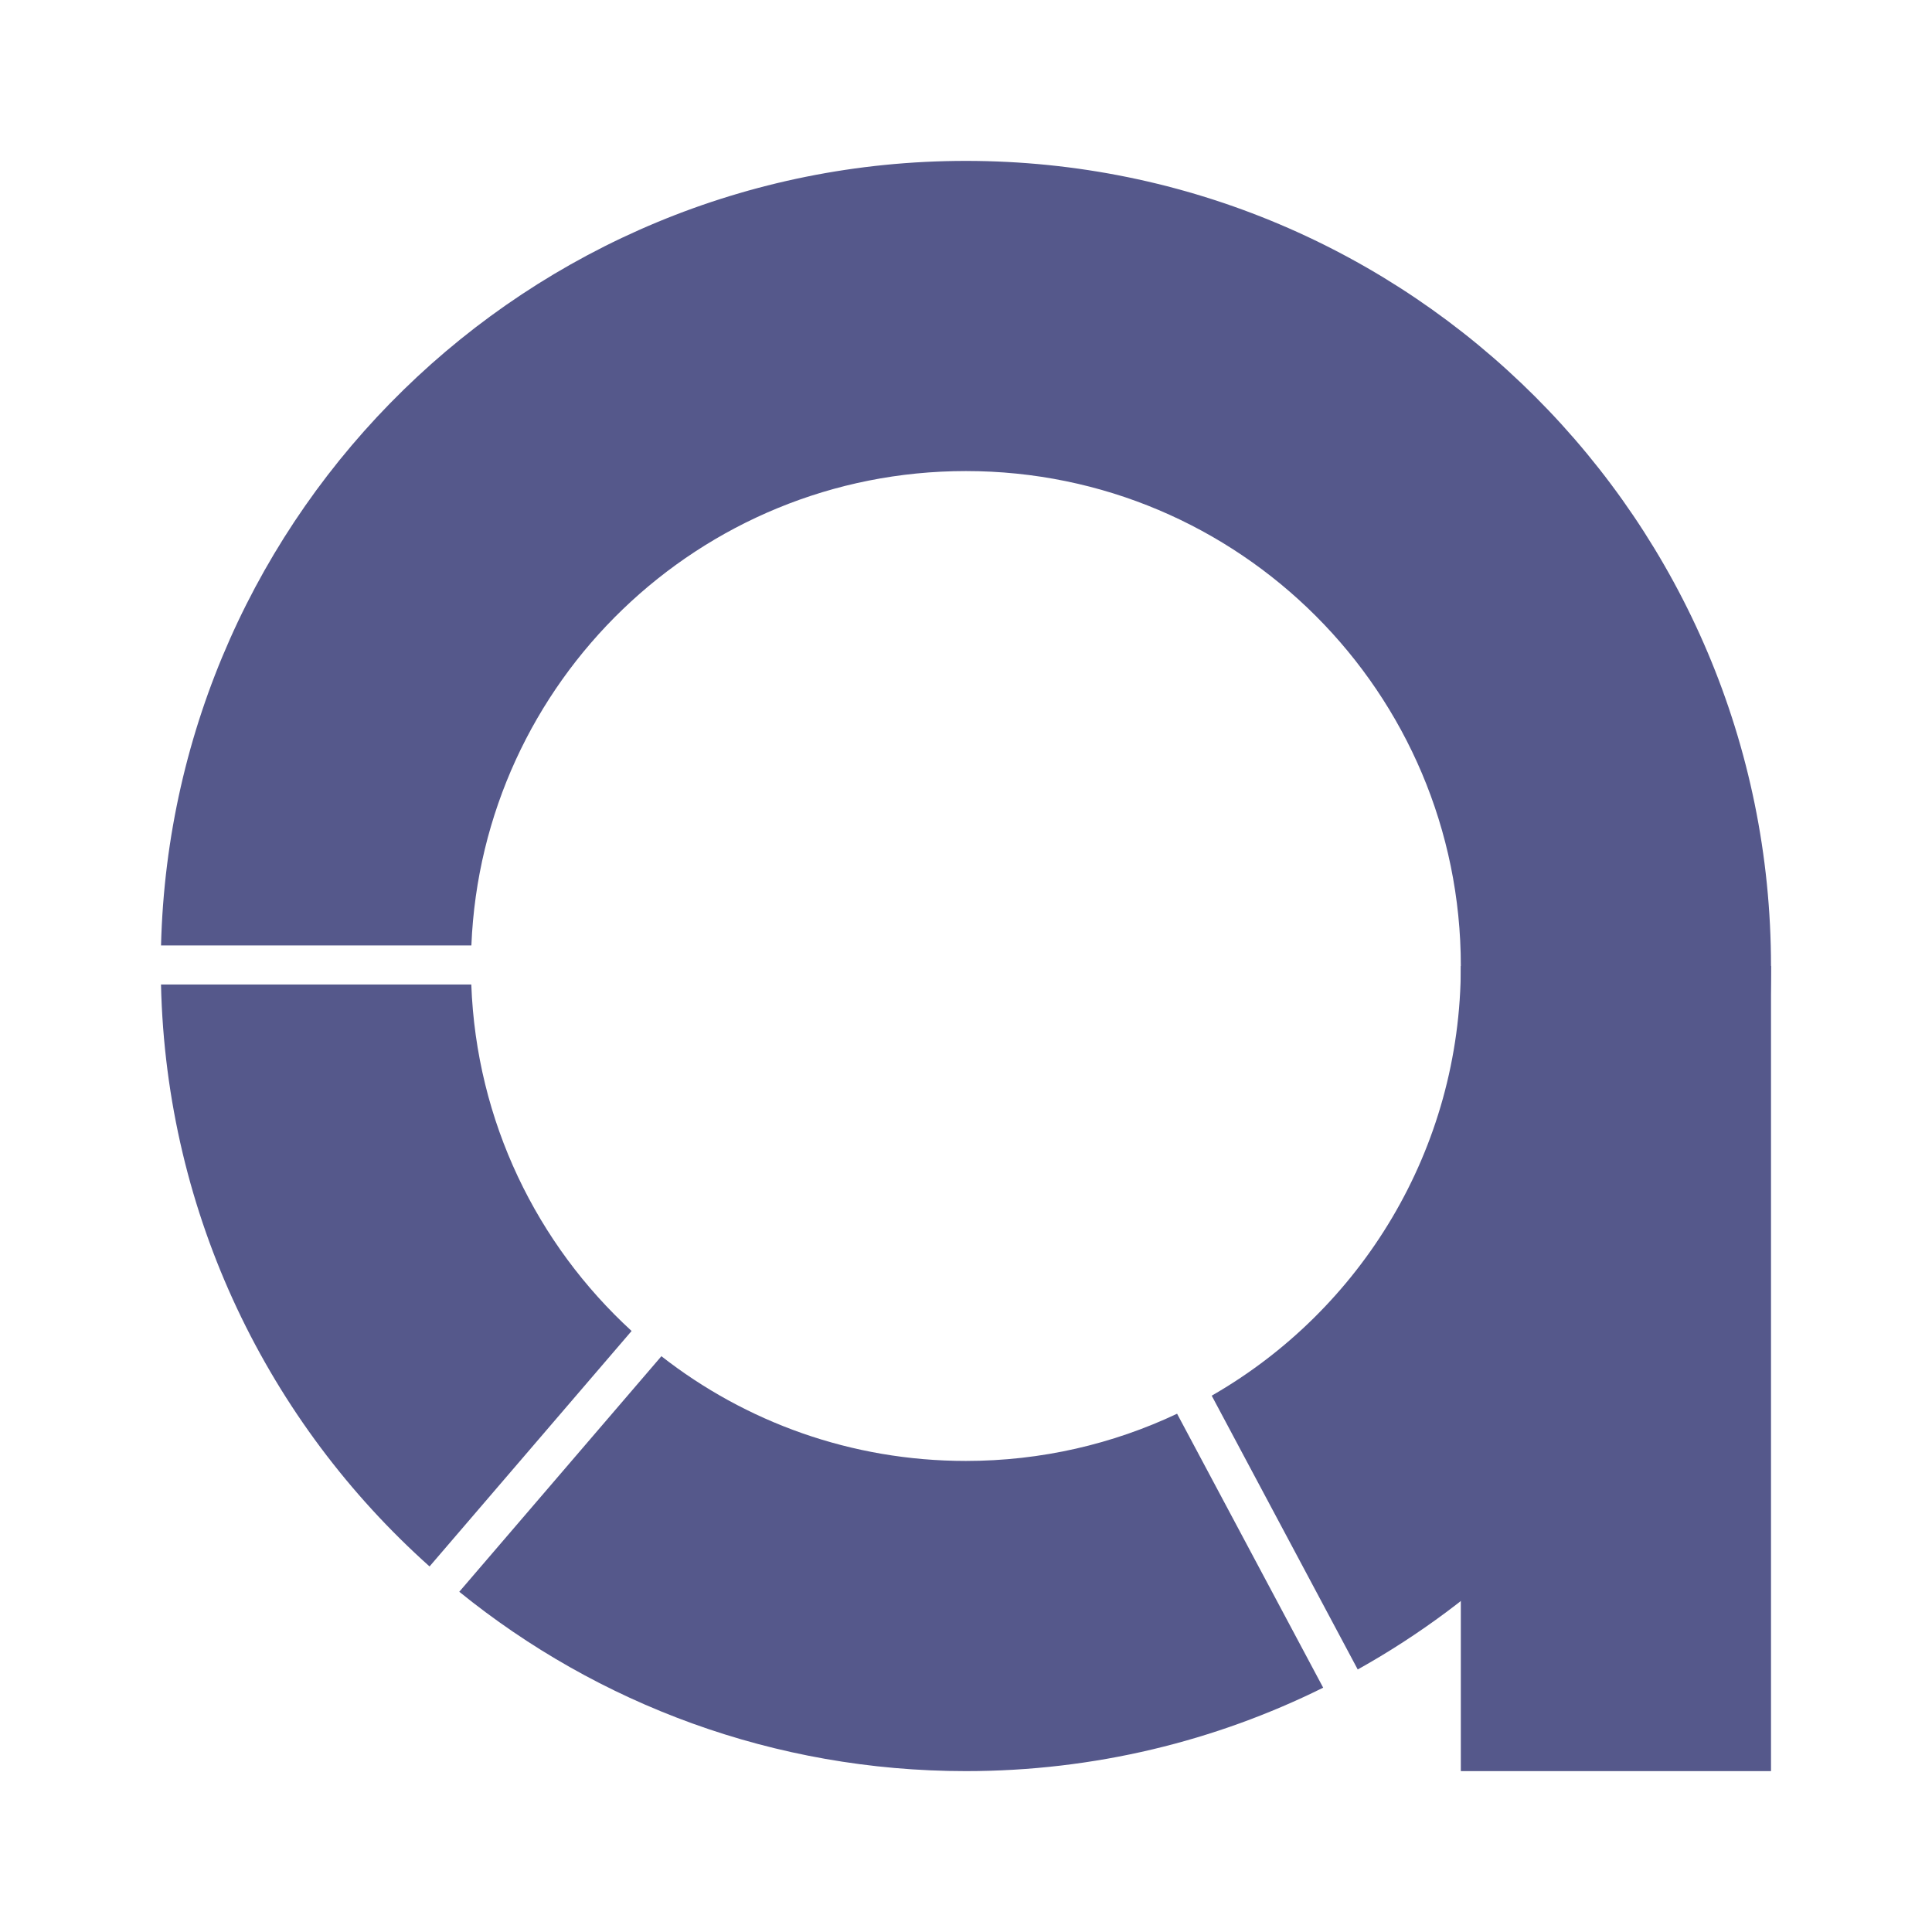
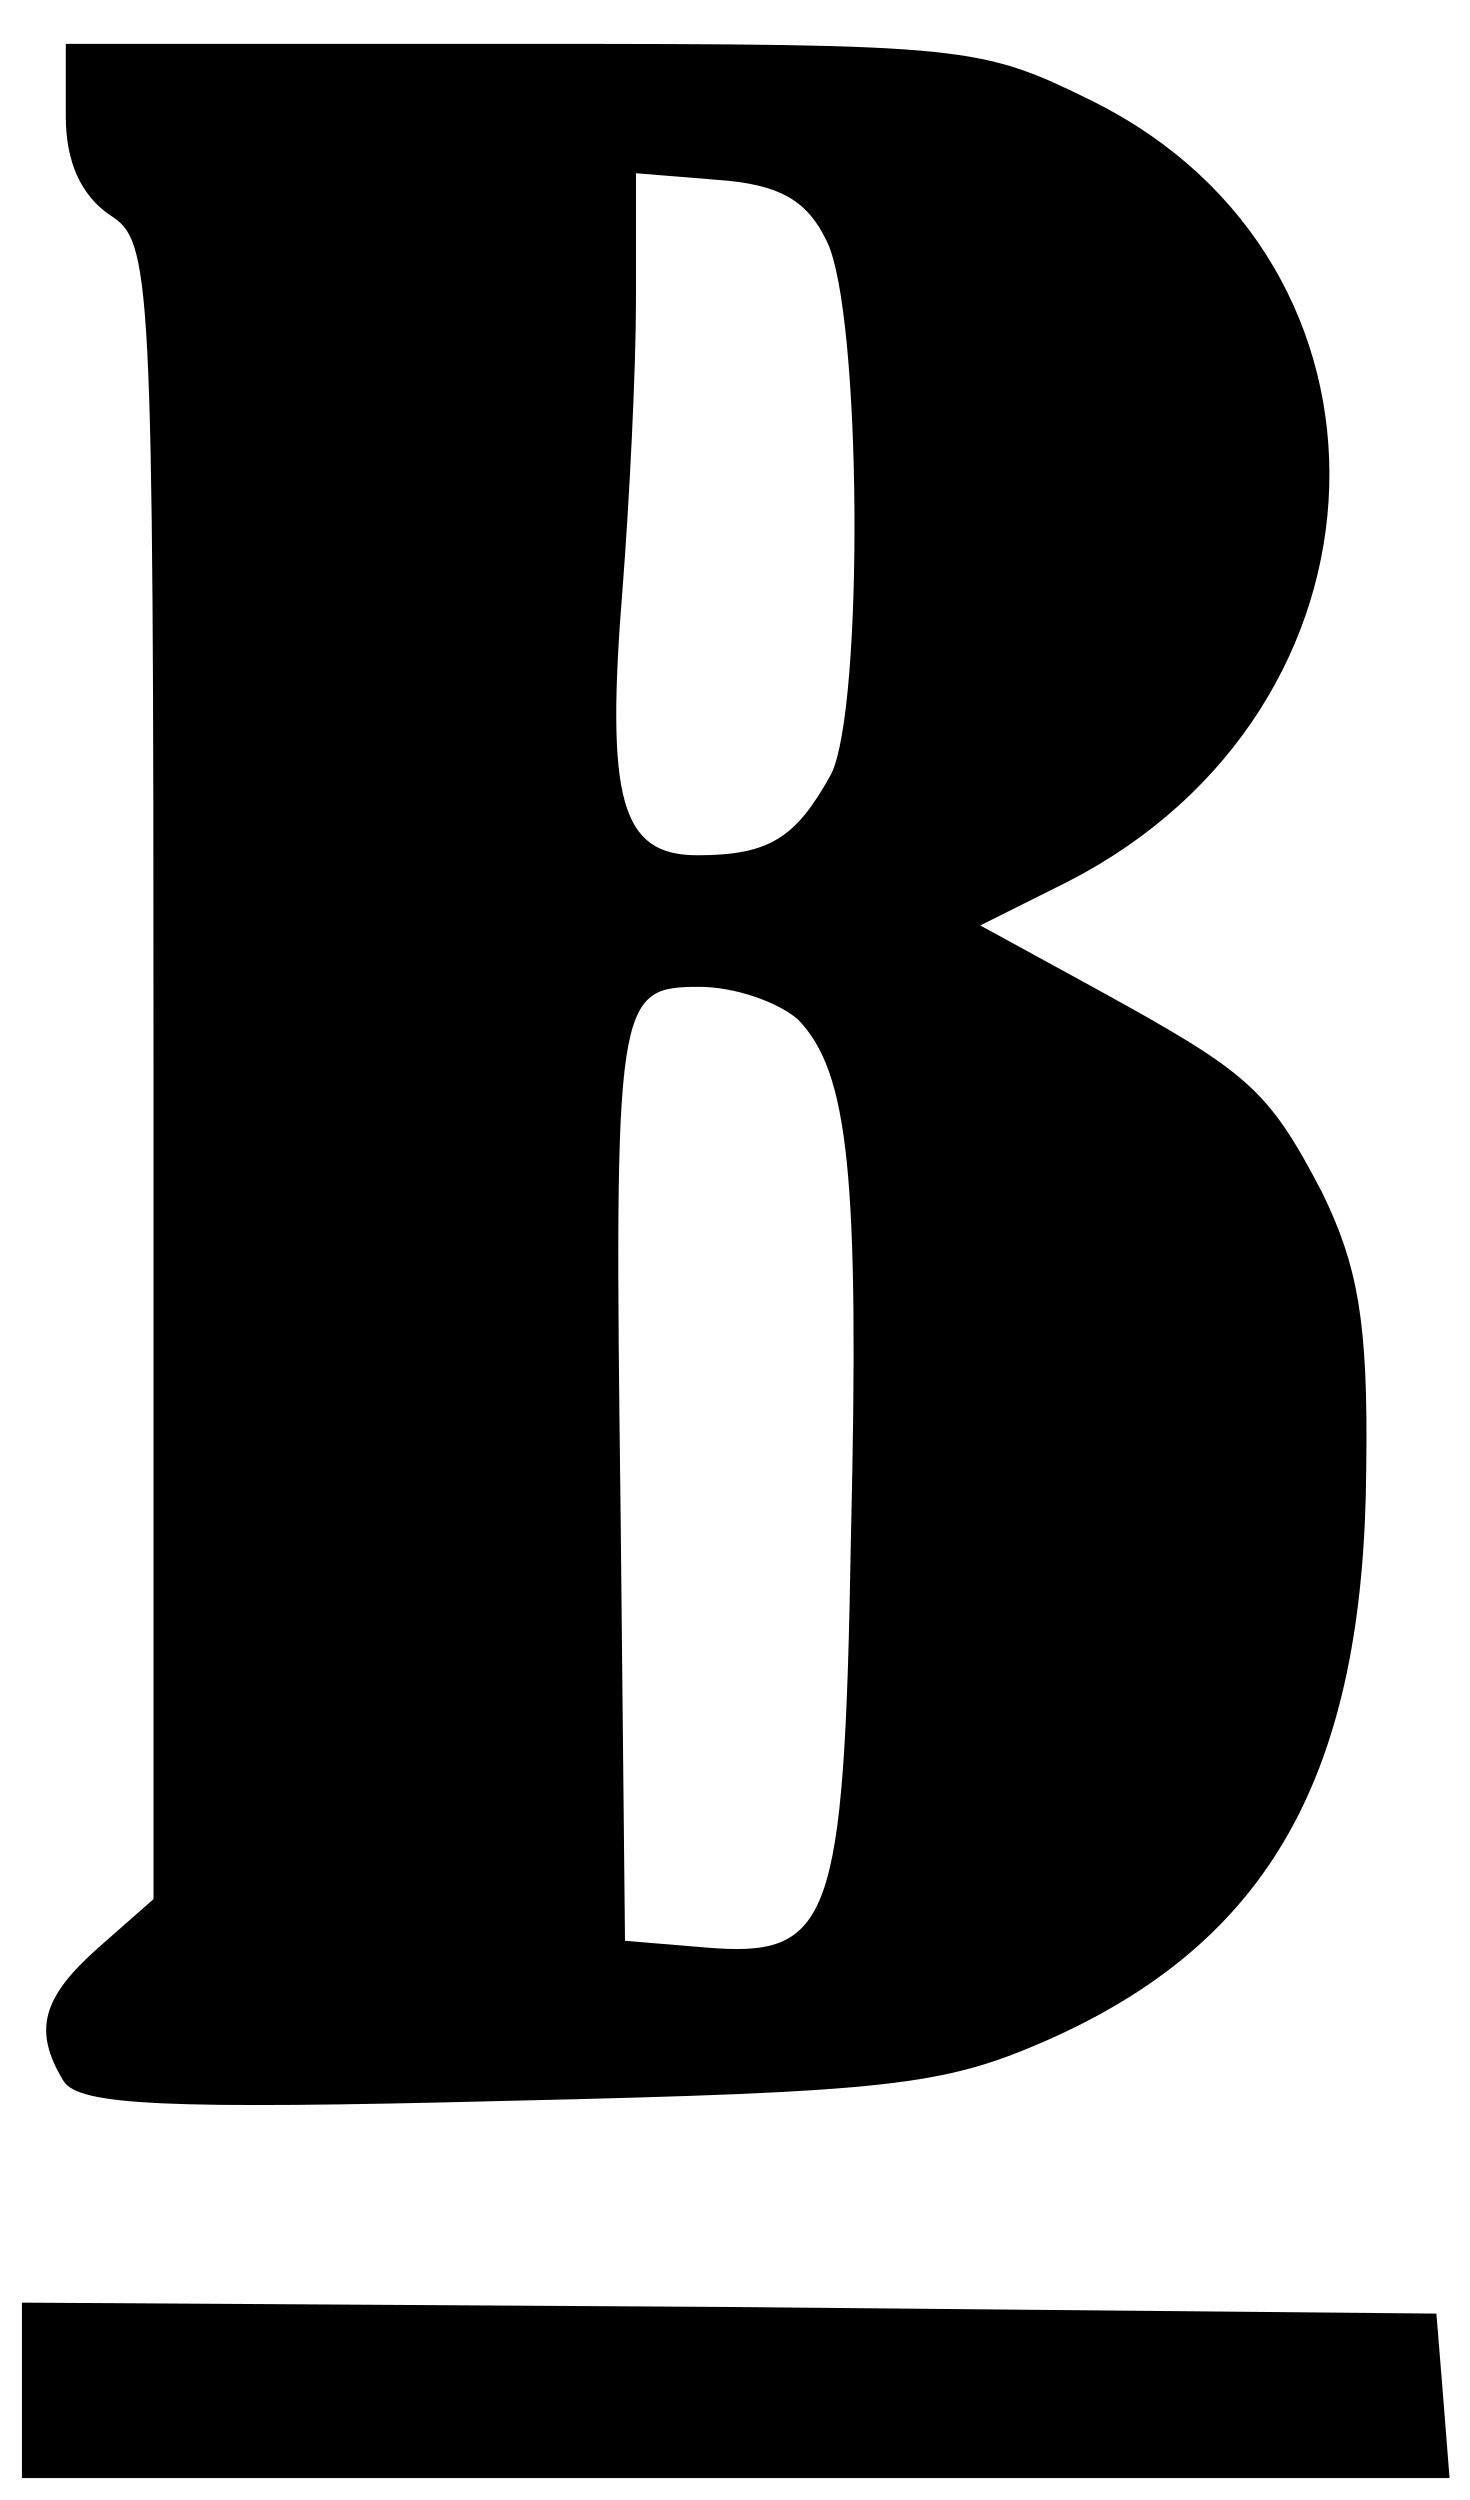
- <svg xmlns="http://www.w3.org/2000/svg" width="1200" height="1200" viewBox="0 0 1200 1200" fill="none">
-   <path d="M392.296 826.698C333.597 772.9 295.853 696.609 292.729 611.478H100C103.233 755.087 167.006 883.743 266.8 972.949L392.296 826.698Z" fill="#55588B" />
-   <path d="M599.931 99.932C328.022 99.932 106.804 316.95 100.021 587.222H292.781C299.479 423.366 434.431 292.587 599.931 292.587C769.712 292.587 907.347 430.22 907.347 600C907.347 714.208 845.062 813.877 752.612 866.879L843.308 1036.94C996.438 951.471 1100 787.826 1100 600C1100 323.821 876.108 99.932 599.931 99.932Z" fill="#55588B" />
-   <path d="M731.105 878.093C691.32 896.892 646.851 907.414 599.93 907.414C528.61 907.414 462.959 883.129 410.805 842.373L285.267 988.674C371.199 1058.33 480.691 1100.07 599.931 1100.07C679.635 1100.07 754.982 1081.41 821.849 1048.25L731.105 878.093Z" fill="#55588B" />
-   <path d="M1100 600H907.347V1100.07H1100V600Z" fill="#55588B" />
+ <svg xmlns="http://www.w3.org/2000/svg" version="1.0" width="67pt" height="114pt" viewBox="0 0 67 114" preserveAspectRatio="xMidYMid meet">
+   <g transform="translate(0,114) scale(0.1,-0.1)" fill="#000000" stroke="none">
+     <path d="M30 1087 c0 -21 7 -36 20 -45 19 -12 20 -23 20 -390 l0 -378 -25 -22 c-26 -23 -30 -38 -16 -61 7 -11 46 -13 202 -9 174 4 199 7 245 27 103 45 146 122 147 261 1 68 -4 93 -20 126 -25 48 -34 55 -103 93 l-53 29 40 20 c154 79 160 282 11 356 -51 25 -56 26 -260 26 l-208 0 0 -33z m347 -57 c16 -32 17 -213 2 -243 -16 -29 -28 -37 -61 -37 -35 0 -42 25 -34 123 3 39 6 98 6 130 l0 58 37 -3 c28 -2 41 -9 50 -28z m-13 -355 c23 -24 28 -70 24 -237 -3 -176 -9 -191 -67 -186 l-36 3 -2 195 c-3 235 -2 240 36 240 16 0 36 -7 45 -15z" />
+     <path d="M10 50 l0 -40 326 0 325 0 -3 38 -3 37 -322 3 -323 2 0 -40z" />
+   </g>
</svg>
